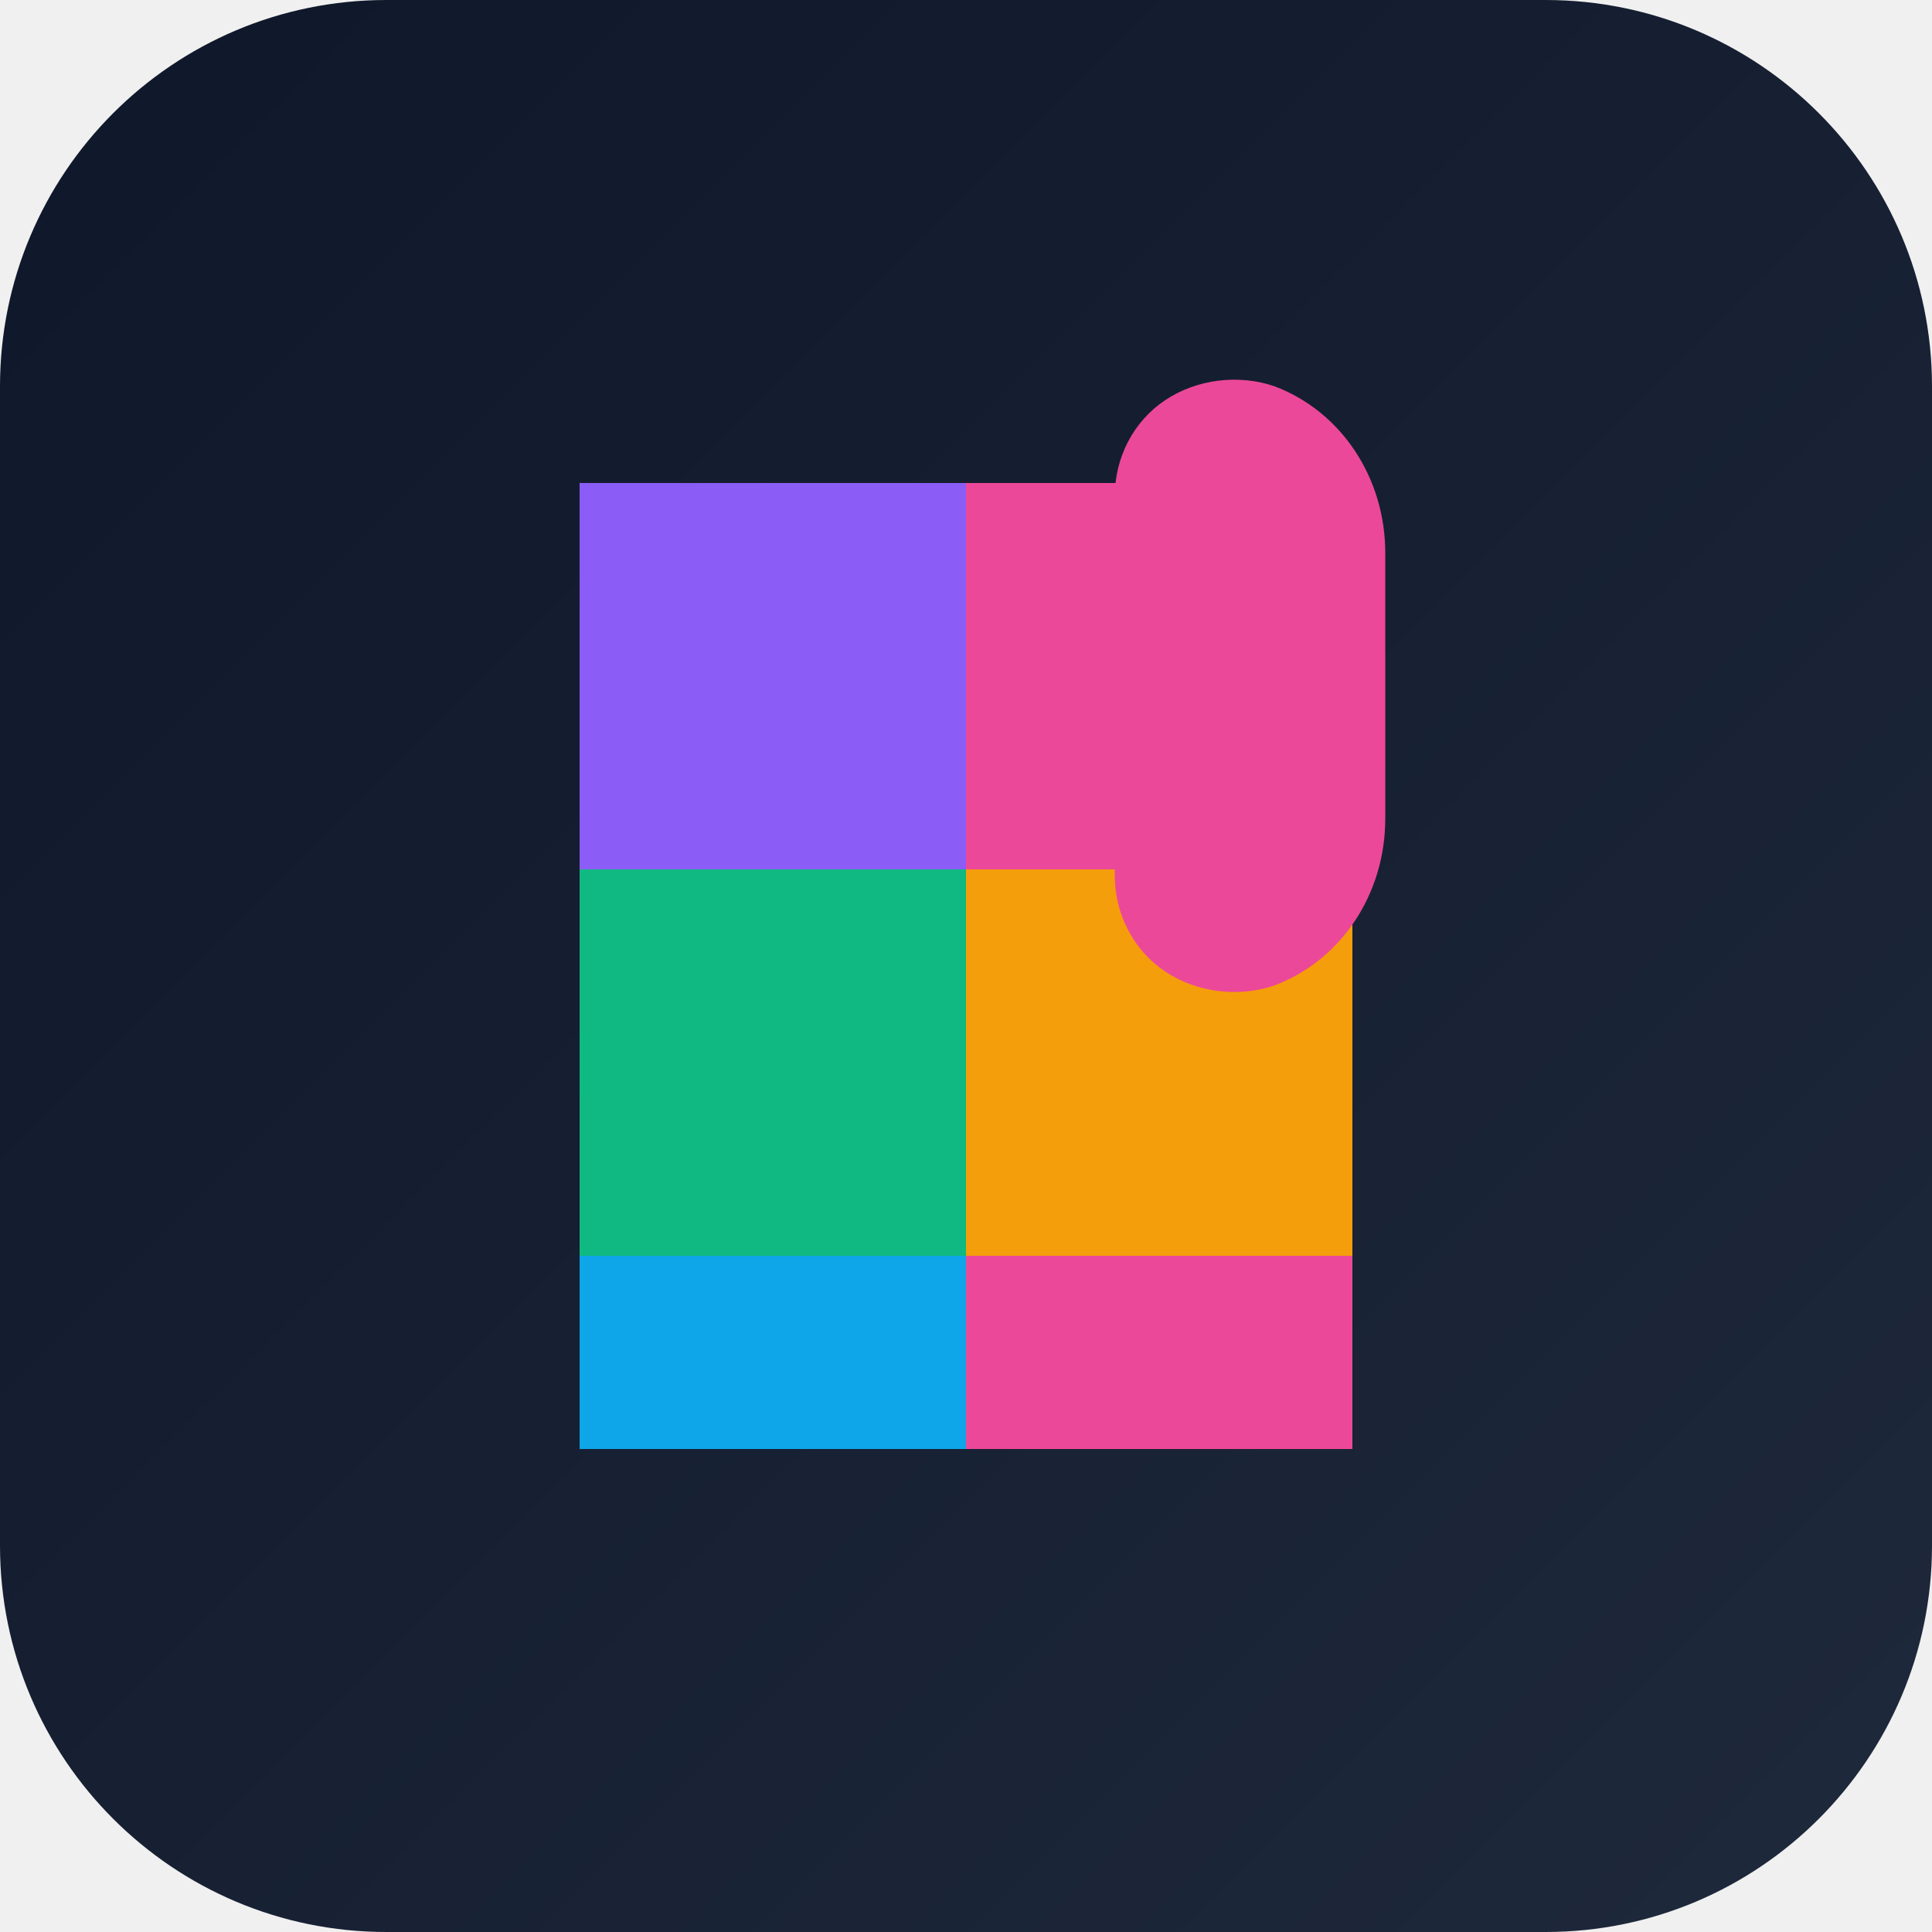
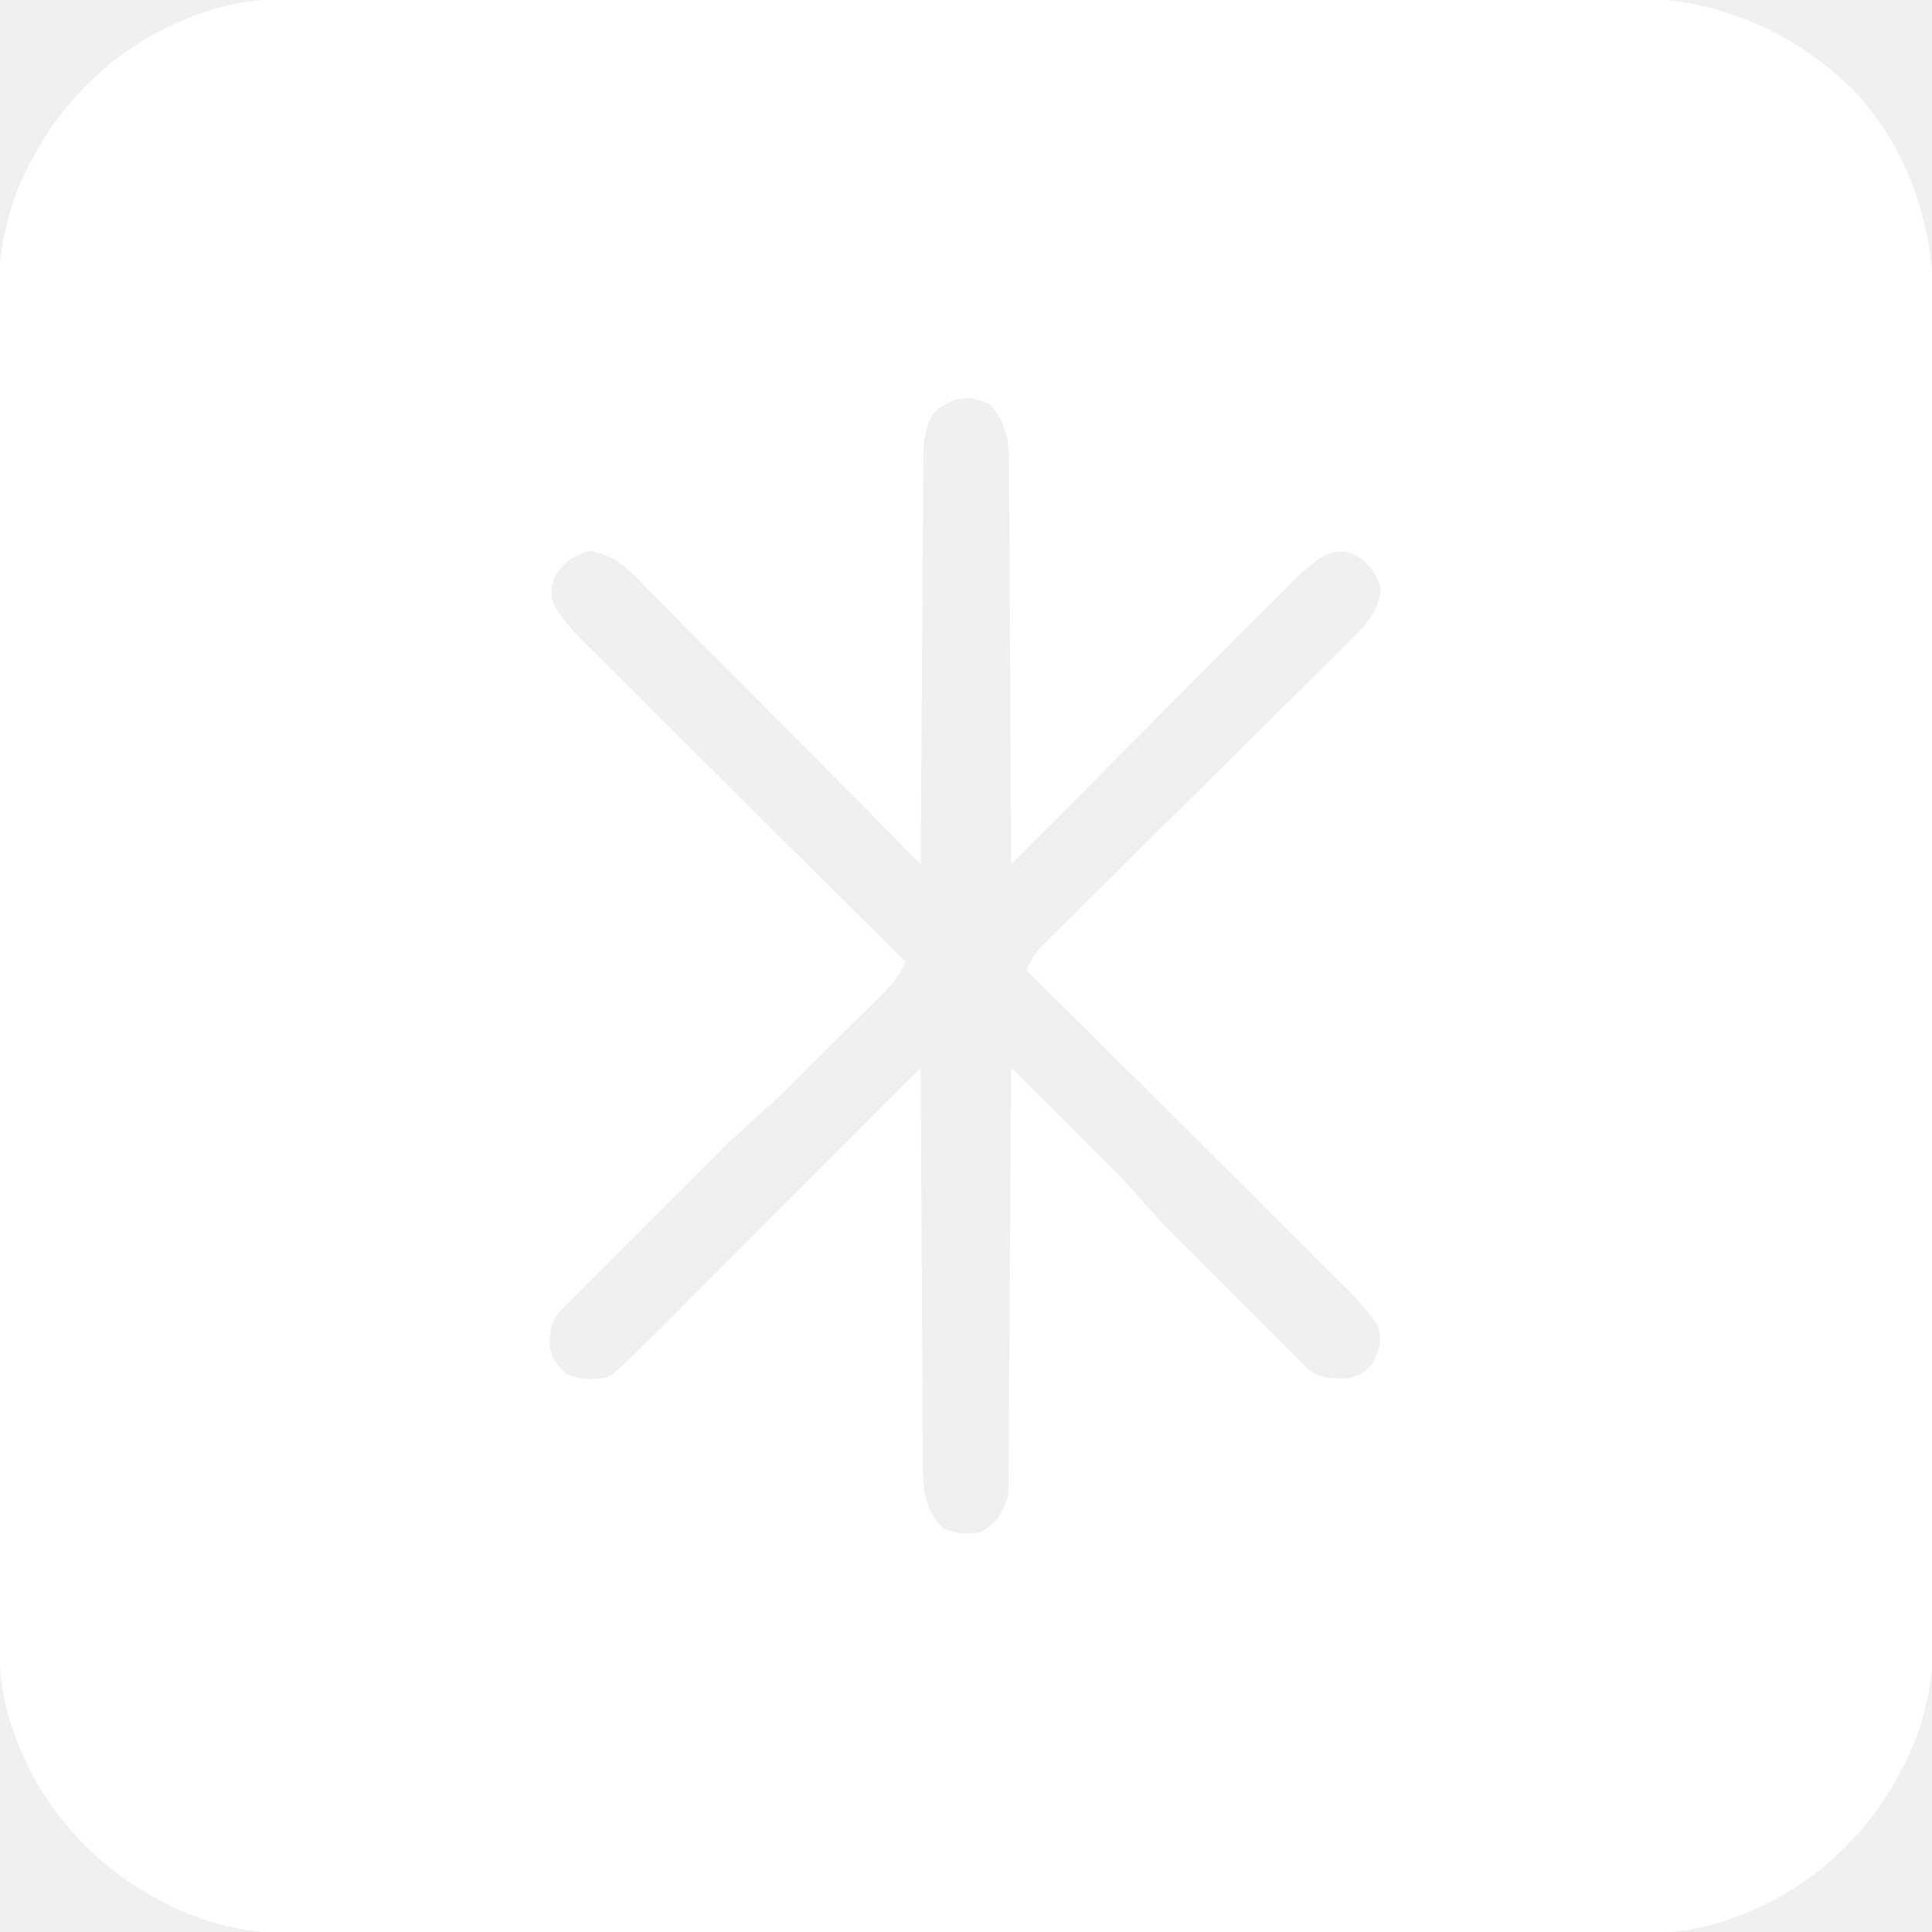
- <svg xmlns="http://www.w3.org/2000/svg" width="100" height="100" viewBox="0 0 100 100" fill="none">
-   <rect width="100" height="100" rx="20" fill="url(#paint0_linear)" />
-   <path d="M30 25H70V75H30V25Z" fill="url(#paint1_radial)" />
-   <path d="M30 25H50V45H30V25Z" fill="#8B5CF6" />
-   <path d="M50 25H70V45H50V25Z" fill="#EC4899" />
-   <path d="M30 45H50V65H30V45Z" fill="#10B981" />
-   <path d="M50 45H70V65H50V45Z" fill="#F59E0B" />
-   <path d="M30 65H50V75H30V65Z" fill="#0EA5E9" />
-   <path d="M50 65H70V75H50V65Z" fill="#EC4899" />
-   <path d="M65.983 20C64.119 19.352 61.938 19.621 60.3 20.719C58.663 21.816 57.701 23.688 57.701 25.684V45.316C57.701 47.312 58.663 49.184 60.3 50.281C61.938 51.379 64.119 51.648 65.983 51C69.413 49.705 71.701 46.279 71.701 42.384V28.616C71.701 24.721 69.413 21.295 65.983 20Z" fill="#EC4899" />
-   <defs>
-     <linearGradient id="paint0_linear" x1="0" y1="0" x2="100" y2="100" gradientUnits="userSpaceOnUse">
-       <stop stop-color="#0F172A" />
-       <stop offset="1" stop-color="#1E293B" />
-     </linearGradient>
-     <radialGradient id="paint1_radial" cx="0" cy="0" r="1" gradientUnits="userSpaceOnUse" gradientTransform="translate(50 50) rotate(90) scale(25 20)">
-       <stop stop-color="#8B5CF6" stop-opacity="0.3" />
-       <stop offset="1" stop-color="#EC4899" stop-opacity="0.1" />
-     </radialGradient>
-   </defs>
+ <svg xmlns="http://www.w3.org/2000/svg" version="1.1" width="512" height="512">
+   <path d="M0 0 C1.317 -0.004 2.634 -0.009 3.99 -0.014 C5.45 -0.013 6.91 -0.013 8.37 -0.013 C9.922 -0.016 11.474 -0.02 13.026 -0.024 C17.294 -0.034 21.562 -0.038 25.829 -0.04 C30.431 -0.044 35.033 -0.054 39.636 -0.063 C50.753 -0.082 61.87 -0.093 72.987 -0.101 C78.225 -0.106 83.464 -0.111 88.702 -0.116 C106.122 -0.133 123.543 -0.148 140.963 -0.155 C145.483 -0.157 150.003 -0.159 154.523 -0.161 C155.647 -0.161 156.77 -0.162 157.928 -0.162 C176.113 -0.171 194.299 -0.196 212.485 -0.229 C231.166 -0.262 249.848 -0.28 268.53 -0.283 C279.014 -0.285 289.499 -0.294 299.983 -0.319 C308.915 -0.341 317.848 -0.349 326.78 -0.339 C331.333 -0.335 335.885 -0.337 340.438 -0.356 C344.617 -0.374 348.795 -0.373 352.973 -0.357 C354.474 -0.355 355.976 -0.359 357.477 -0.371 C380.74 -0.545 400.336 7.514 417.339 23.572 C433.09 40.276 439.181 60.856 439.034 83.308 C439.039 84.87 439.045 86.432 439.053 87.995 C439.069 92.239 439.061 96.484 439.049 100.729 C439.04 105.325 439.054 109.922 439.065 114.518 C439.083 123.503 439.079 132.488 439.067 141.474 C439.058 148.78 439.057 156.087 439.061 163.393 C439.062 164.436 439.063 165.478 439.063 166.552 C439.064 168.671 439.066 170.789 439.067 172.908 C439.078 192.739 439.065 212.571 439.044 232.403 C439.026 249.396 439.029 266.389 439.048 283.383 C439.069 303.148 439.077 322.914 439.065 342.679 C439.064 344.789 439.063 346.899 439.061 349.009 C439.061 350.047 439.06 351.085 439.059 352.155 C439.056 359.448 439.062 366.74 439.071 374.033 C439.083 382.928 439.079 391.822 439.058 400.716 C439.048 405.249 439.043 409.781 439.057 414.314 C439.069 418.472 439.062 422.63 439.041 426.788 C439.036 428.283 439.039 429.778 439.048 431.273 C439.127 444.271 437.035 456.64 430.901 468.259 C430.39 469.246 430.39 469.246 429.869 470.252 C419.581 489.435 403.158 503.028 382.401 509.572 C376.514 511.242 371.186 512.259 365.049 512.268 C363.732 512.273 362.415 512.277 361.057 512.282 C359.597 512.282 358.136 512.282 356.675 512.281 C355.123 512.285 353.57 512.288 352.017 512.293 C347.747 512.303 343.478 512.306 339.208 512.309 C334.604 512.313 330 512.322 325.396 512.331 C314.274 512.351 303.153 512.361 292.031 512.37 C286.791 512.374 281.551 512.38 276.311 512.385 C258.886 512.402 241.462 512.416 224.037 512.424 C219.516 512.426 214.995 512.427 210.474 512.429 C209.35 512.43 208.226 512.43 207.069 512.431 C188.876 512.439 170.683 512.464 152.49 512.497 C133.803 512.53 115.116 512.548 96.429 512.551 C85.94 512.553 75.452 512.562 64.963 512.588 C56.028 512.609 47.094 512.617 38.159 512.608 C33.604 512.603 29.05 512.605 24.495 512.625 C20.316 512.642 16.137 512.641 11.958 512.626 C10.455 512.623 8.953 512.627 7.45 512.639 C-5.578 512.736 -17.952 510.657 -29.599 504.509 C-30.585 503.998 -30.585 503.998 -31.592 503.477 C-50.774 493.189 -64.368 476.766 -70.911 456.009 C-72.582 450.122 -73.598 444.794 -73.608 438.658 C-73.613 437.34 -73.617 436.023 -73.622 434.665 C-73.622 433.205 -73.621 431.744 -73.621 430.284 C-73.624 428.731 -73.628 427.178 -73.632 425.625 C-73.642 421.356 -73.646 417.086 -73.649 412.817 C-73.653 408.212 -73.662 403.608 -73.671 399.004 C-73.691 387.882 -73.701 376.761 -73.71 365.639 C-73.714 360.399 -73.719 355.159 -73.725 349.919 C-73.742 332.495 -73.756 315.07 -73.763 297.646 C-73.765 293.124 -73.767 288.603 -73.769 284.082 C-73.77 282.396 -73.77 282.396 -73.771 280.677 C-73.779 262.484 -73.804 244.291 -73.837 226.098 C-73.87 207.411 -73.888 188.724 -73.891 170.037 C-73.893 159.548 -73.902 149.06 -73.927 138.571 C-73.949 129.637 -73.957 120.702 -73.947 111.767 C-73.943 107.212 -73.945 102.658 -73.964 98.103 C-73.982 93.924 -73.981 89.745 -73.965 85.566 C-73.963 84.064 -73.967 82.561 -73.979 81.058 C-74.076 68.031 -71.997 55.656 -65.849 44.009 C-65.508 43.352 -65.168 42.694 -64.817 42.017 C-54.528 22.834 -38.106 9.241 -17.349 2.697 C-11.463 1.027 -6.135 0.01 0 0 Z M173.526 110.134 C171.895 113.551 171.273 116.292 171.248 120.063 C171.236 121.029 171.225 121.996 171.214 122.991 C171.212 124.039 171.209 125.087 171.207 126.167 C171.197 127.279 171.187 128.392 171.177 129.538 C171.146 133.212 171.129 136.886 171.112 140.56 C171.093 143.109 171.074 145.658 171.053 148.206 C171.007 154.227 170.97 160.247 170.937 166.268 C170.898 173.124 170.849 179.98 170.799 186.836 C170.695 200.935 170.606 215.035 170.526 229.134 C170.115 228.719 169.704 228.303 169.281 227.875 C159.27 217.754 149.246 207.647 139.206 197.555 C134.351 192.674 129.5 187.788 124.661 182.892 C119.991 178.167 115.308 173.455 110.617 168.751 C108.829 166.954 107.046 165.152 105.267 163.347 C102.775 160.818 100.268 158.306 97.756 155.797 C96.658 154.671 96.658 154.671 95.537 153.523 C91.382 149.41 88.393 146.964 82.526 146.134 C78.351 147.579 75.695 149.254 73.526 153.134 C72.392 156.214 72.344 157.636 73.475 160.734 C76.394 165.572 80.213 169.213 84.22 173.169 C85.108 174.057 85.996 174.946 86.911 175.861 C89.337 178.286 91.77 180.703 94.206 183.118 C96.754 185.647 99.293 188.185 101.833 190.721 C106.64 195.519 111.455 200.309 116.272 205.096 C121.758 210.549 127.235 216.009 132.712 221.471 C143.974 232.702 155.246 243.921 166.526 255.134 C165.087 258.134 163.668 260.242 161.305 262.598 C160.65 263.256 159.995 263.914 159.321 264.592 C158.613 265.293 157.904 265.994 157.175 266.716 C156.442 267.449 155.709 268.181 154.954 268.936 C153.401 270.485 151.846 272.033 150.288 273.578 C147.926 275.922 145.571 278.275 143.217 280.628 C141.704 282.137 140.189 283.646 138.675 285.154 C137.978 285.849 137.282 286.544 136.565 287.26 C133.371 290.424 130.148 293.499 126.733 296.425 C121.247 301.166 116.179 306.337 111.061 311.466 C109.977 312.55 108.892 313.634 107.807 314.718 C105.55 316.973 103.296 319.229 101.042 321.487 C98.152 324.384 95.257 327.276 92.36 330.166 C90.127 332.396 87.896 334.628 85.666 336.86 C84.599 337.928 83.531 338.996 82.462 340.062 C80.976 341.546 79.493 343.033 78.011 344.52 C76.745 345.788 76.745 345.788 75.453 347.081 C72.422 350.311 72.193 352.667 72.233 357.095 C72.689 360.266 74.279 361.953 76.526 364.134 C80.115 365.929 83.625 365.827 87.526 365.134 C89.545 363.854 89.545 363.854 91.344 362.083 C92.034 361.445 92.724 360.806 93.435 360.148 C94.125 359.484 94.815 358.819 95.526 358.134 C96.159 357.526 96.791 356.919 97.443 356.292 C99.419 354.363 101.372 352.413 103.319 350.455 C104.052 349.722 104.784 348.99 105.539 348.235 C107.933 345.84 110.323 343.442 112.714 341.044 C114.383 339.373 116.054 337.701 117.724 336.03 C122.099 331.651 126.471 327.269 130.843 322.886 C135.312 318.407 139.784 313.93 144.257 309.453 C153.016 300.683 161.772 291.909 170.526 283.134 C170.528 283.716 170.531 284.298 170.533 284.898 C170.593 299.07 170.668 313.242 170.762 327.415 C170.807 334.268 170.846 341.122 170.873 347.976 C170.898 354.589 170.939 361.203 170.989 367.816 C171.006 370.34 171.017 372.864 171.024 375.388 C171.033 378.921 171.061 382.455 171.094 385.988 C171.092 387.033 171.091 388.077 171.089 389.153 C171.172 395.496 171.805 400.111 176.214 405.009 C179.631 406.672 182.847 406.792 186.526 406.134 C190.616 403.734 192.059 401.553 193.526 397.134 C193.831 394.72 193.831 394.72 193.805 392.205 C193.816 391.239 193.827 390.273 193.838 389.278 C193.841 388.23 193.843 387.182 193.845 386.102 C193.855 384.989 193.865 383.876 193.875 382.73 C193.906 379.056 193.923 375.382 193.94 371.708 C193.959 369.16 193.978 366.611 193.999 364.062 C194.045 358.042 194.082 352.021 194.116 346.001 C194.154 339.144 194.203 332.288 194.253 325.432 C194.357 311.333 194.446 297.234 194.526 283.134 C198.816 287.399 203.103 291.668 207.386 295.939 C208.841 297.389 210.297 298.838 211.753 300.286 C213.858 302.379 215.96 304.475 218.061 306.572 C218.703 307.209 219.345 307.845 220.007 308.501 C223.818 312.312 227.42 316.246 230.943 320.324 C232.929 322.595 235.013 324.748 237.144 326.882 C238.395 328.138 238.395 328.138 239.671 329.419 C240.548 330.293 241.424 331.167 242.327 332.068 C243.244 332.986 244.162 333.905 245.107 334.851 C247.033 336.778 248.96 338.703 250.889 340.627 C253.361 343.094 255.829 345.565 258.296 348.038 C260.658 350.405 263.024 352.767 265.389 355.13 C266.276 356.019 267.162 356.907 268.075 357.823 C268.894 358.638 269.712 359.453 270.555 360.292 C271.275 361.012 271.996 361.732 272.738 362.473 C276.059 365.559 278.897 365.478 283.268 365.408 C286.758 364.985 288.278 363.791 290.526 361.134 C292.168 357.441 292.947 355.345 291.601 351.472 C288.633 346.698 284.819 343.036 280.832 339.1 C279.944 338.211 279.056 337.323 278.141 336.407 C275.715 333.983 273.282 331.565 270.846 329.15 C268.299 326.621 265.759 324.084 263.219 321.547 C258.412 316.749 253.598 311.959 248.78 307.172 C243.294 301.72 237.817 296.259 232.34 290.797 C221.078 279.567 209.806 268.347 198.526 257.134 C199.947 253.897 201.66 251.761 204.17 249.284 C204.927 248.531 205.684 247.778 206.464 247.003 C207.295 246.187 208.127 245.37 208.983 244.529 C209.858 243.662 210.733 242.795 211.634 241.902 C213.536 240.018 215.438 238.137 217.344 236.258 C220.359 233.284 223.365 230.301 226.369 227.316 C234.912 218.831 243.465 210.355 252.033 201.895 C256.767 197.22 261.491 192.537 266.206 187.843 C269.188 184.876 272.18 181.92 275.181 178.973 C277.487 176.701 279.777 174.413 282.069 172.127 C282.9 171.317 283.732 170.507 284.588 169.672 C288.876 165.362 291.743 162.27 292.526 156.134 C291.081 151.959 289.407 149.303 285.526 147.134 C282.39 145.979 281.006 145.952 277.864 147.146 C273.418 149.795 270.119 153.147 266.501 156.819 C265.72 157.599 264.939 158.38 264.134 159.184 C261.562 161.758 259.001 164.343 256.44 166.927 C254.656 168.717 252.871 170.506 251.085 172.295 C246.872 176.518 242.666 180.748 238.463 184.981 C233.676 189.802 228.88 194.614 224.084 199.426 C214.222 209.319 204.37 219.223 194.526 229.134 C194.524 228.552 194.521 227.97 194.519 227.371 C194.46 213.198 194.384 199.026 194.29 184.854 C194.245 178 194.206 171.147 194.18 164.293 C194.154 157.679 194.113 151.066 194.063 144.452 C194.046 141.928 194.035 139.405 194.028 136.881 C194.019 133.347 193.991 129.814 193.958 126.28 C193.96 125.236 193.961 124.191 193.963 123.115 C193.881 116.772 193.247 112.158 188.839 107.259 C182.94 104.39 177.857 105.422 173.526 110.134 Z " fill="#FFFFFF" transform="translate(73.47391,-0.1342211)" />
</svg>
